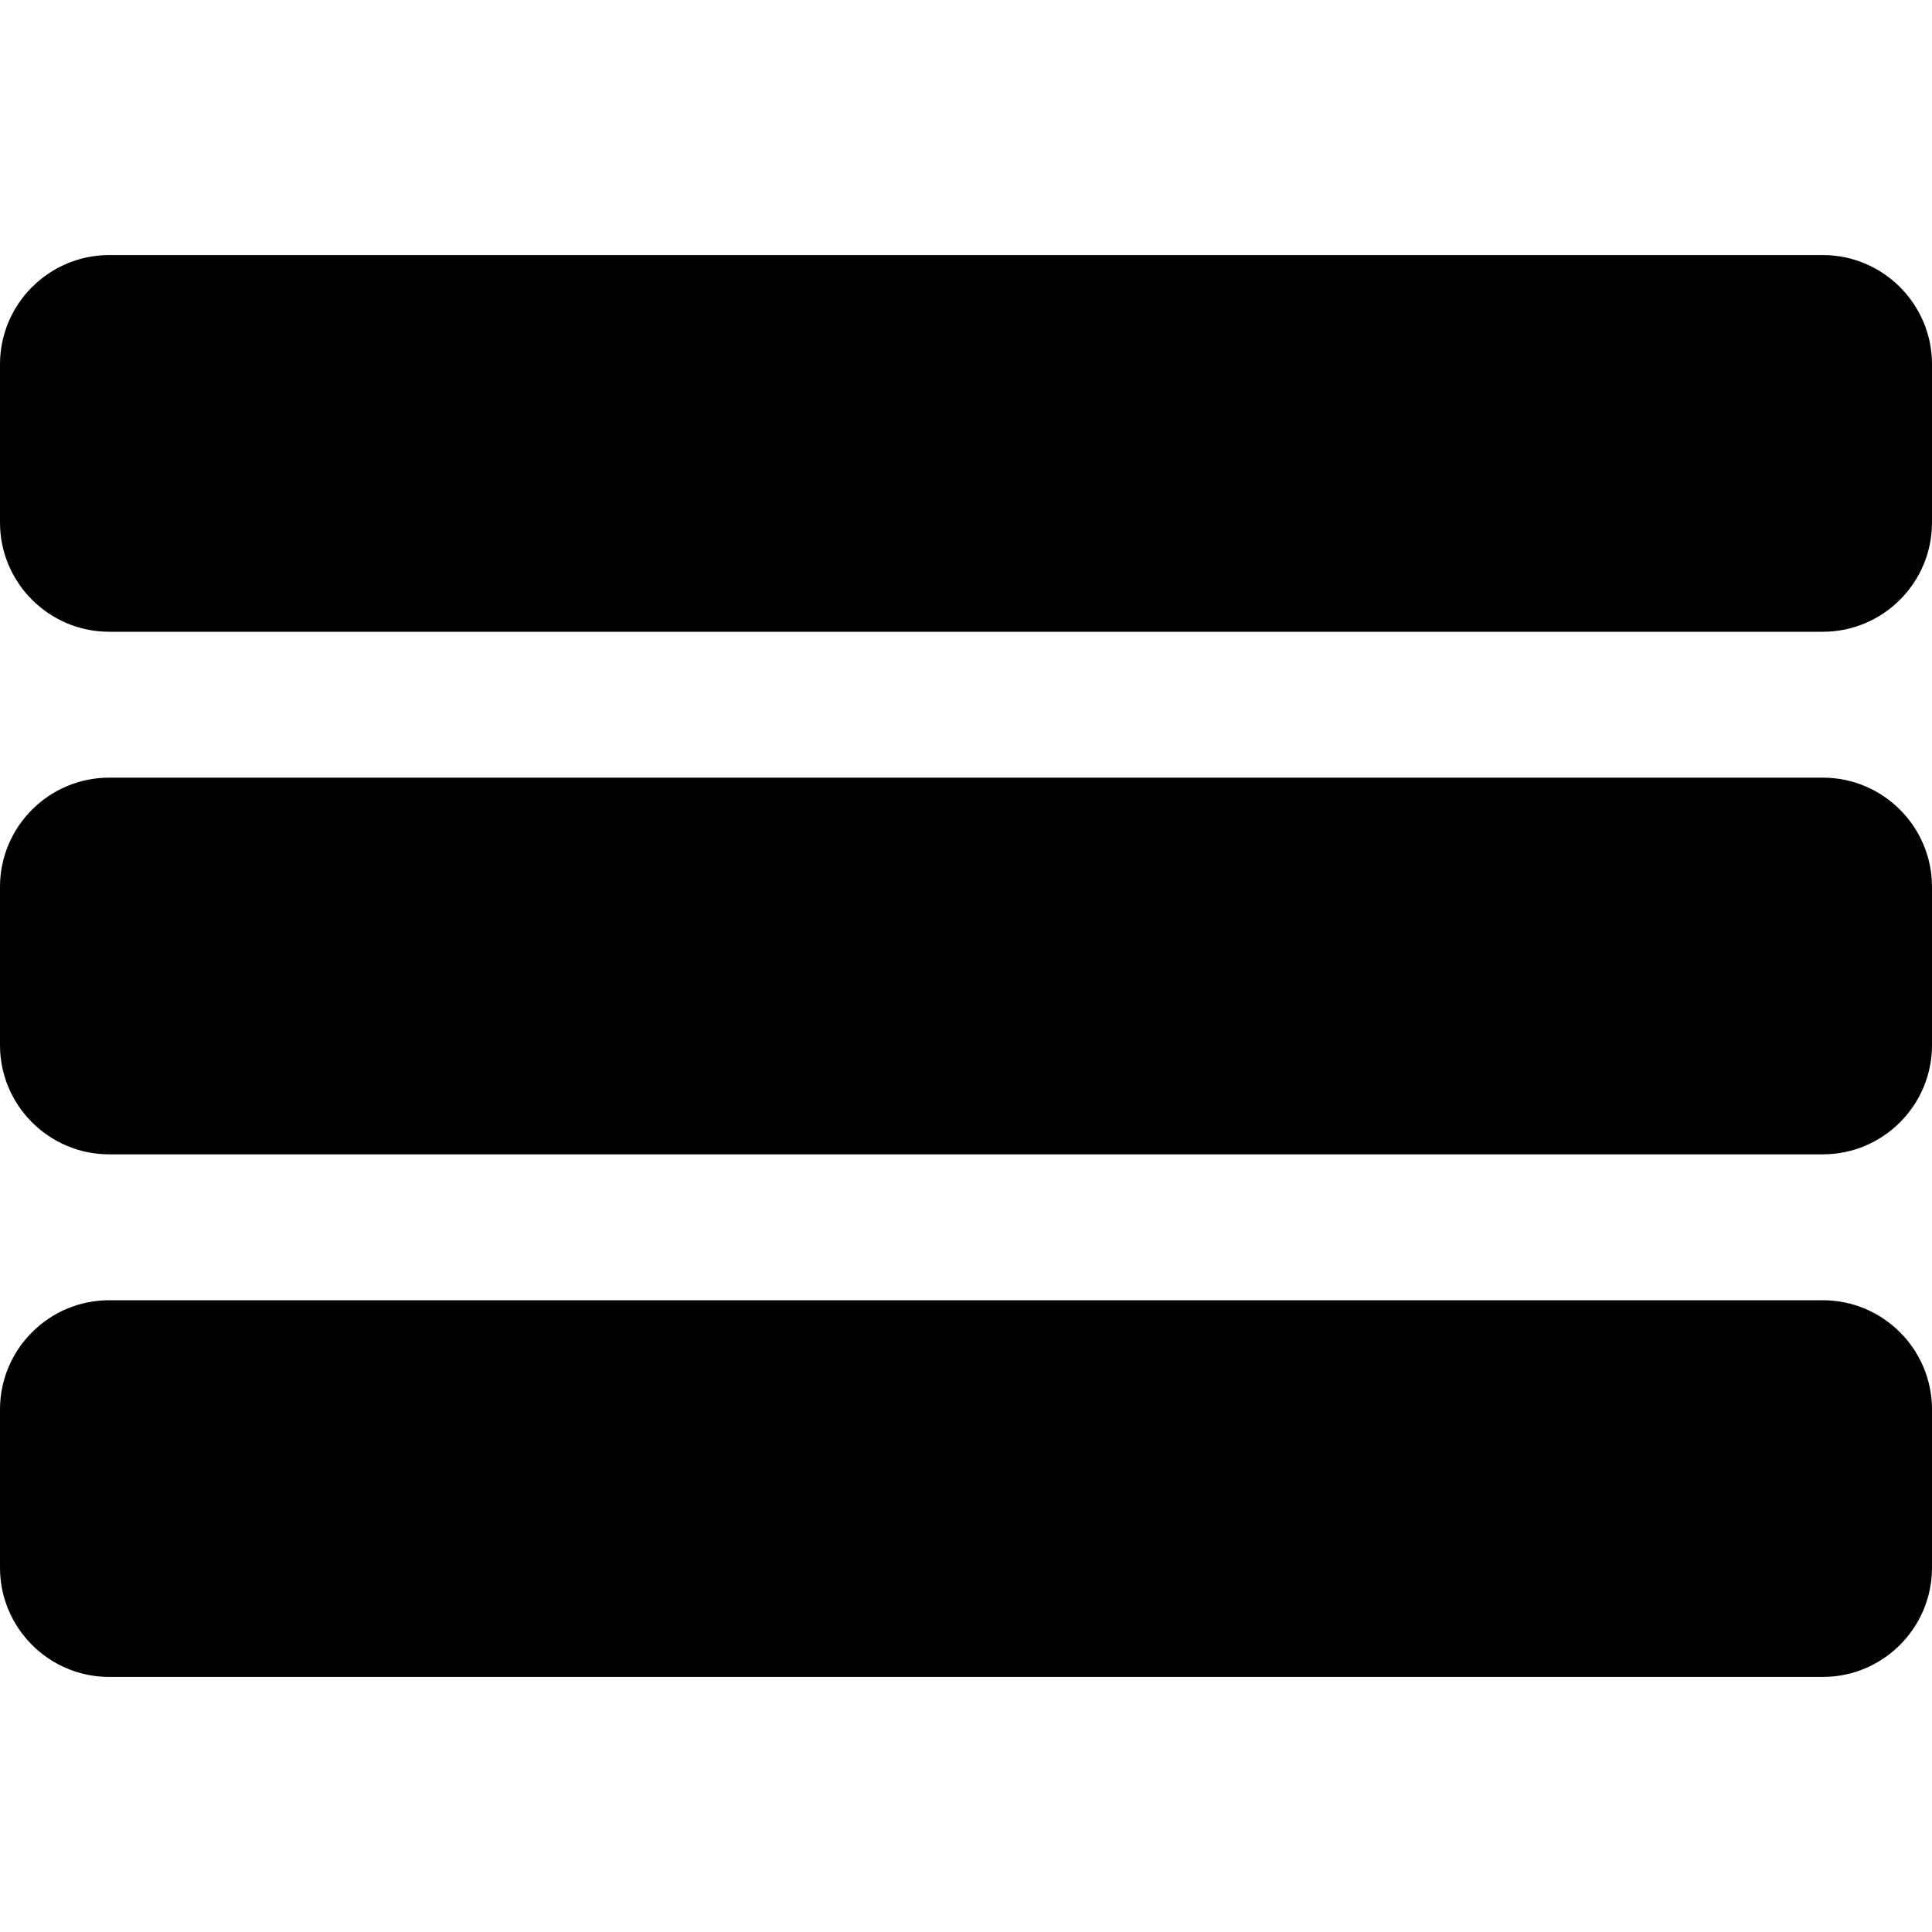
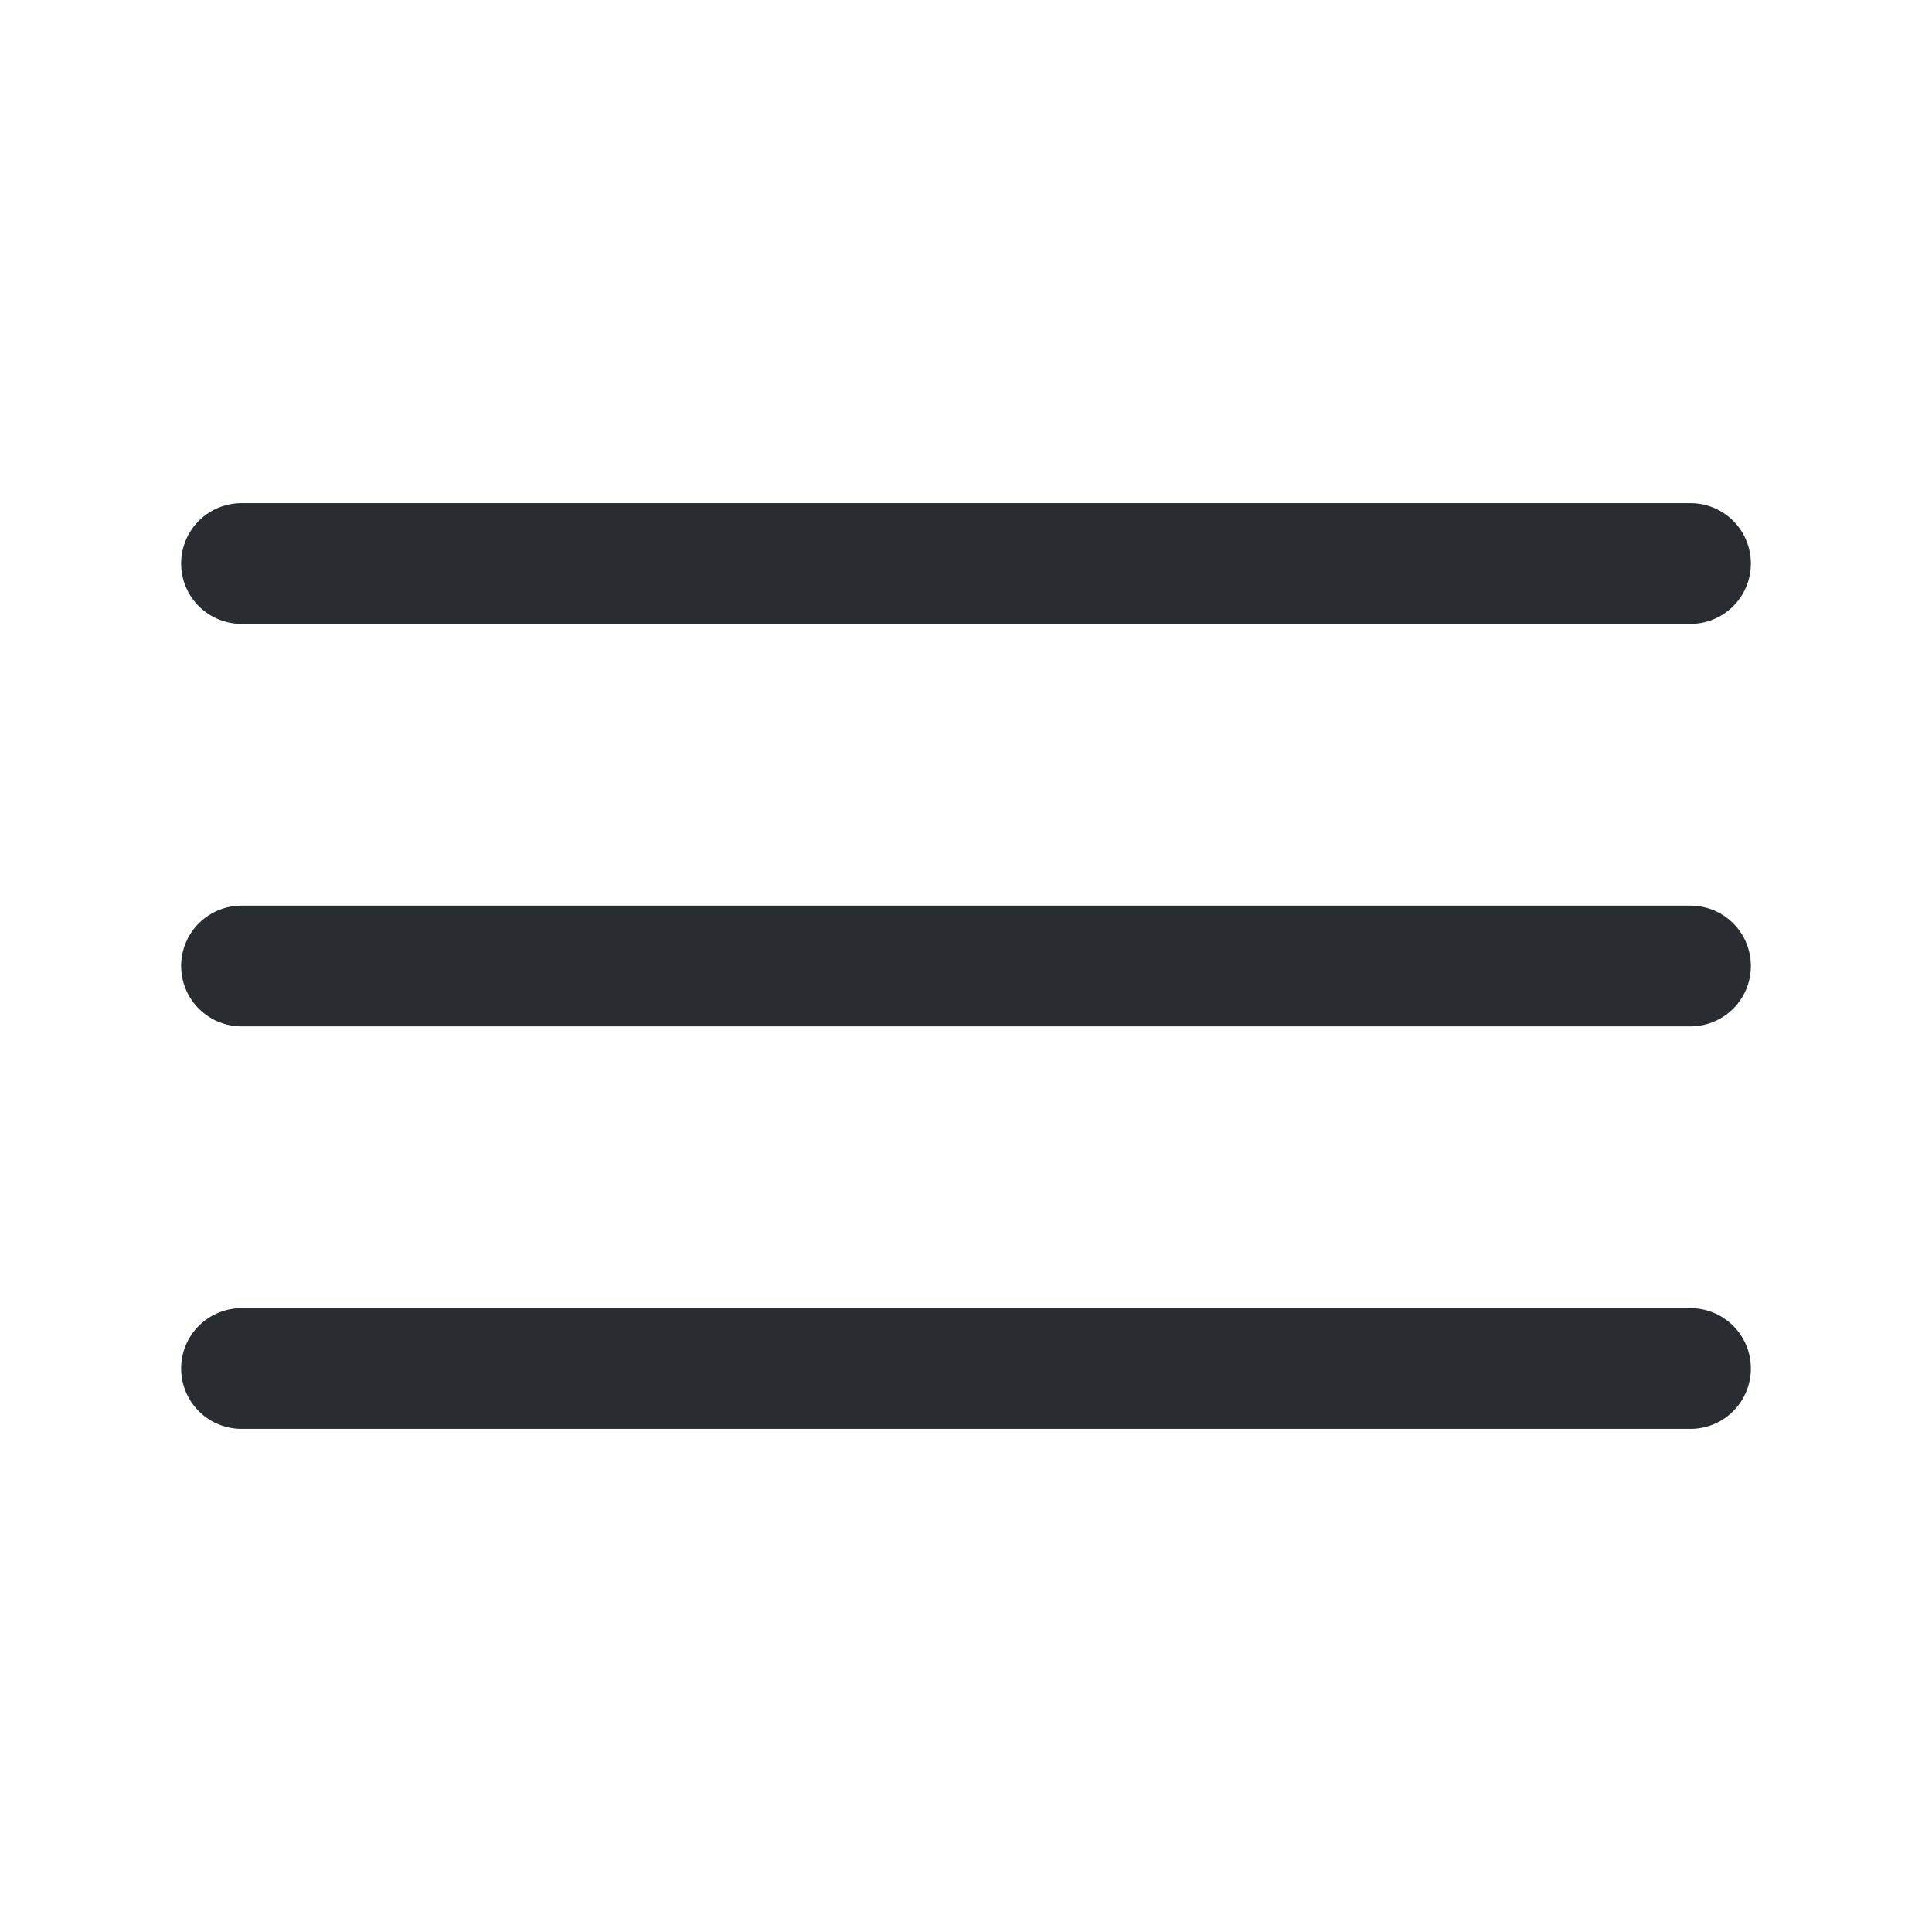
- <svg xmlns="http://www.w3.org/2000/svg" fill="#000000" height="800px" width="800px" version="1.1" id="Layer_1" viewBox="0 0 297 297" xml:space="preserve">
-   <g>
-     <g>
-       <g>
-         <path d="M280.214,39.211H16.786C7.531,39.211,0,46.742,0,55.997v24.335c0,9.256,7.531,16.787,16.786,16.787h263.428     c9.255,0,16.786-7.531,16.786-16.787V55.997C297,46.742,289.469,39.211,280.214,39.211z" />
-         <path d="M280.214,119.546H16.786C7.531,119.546,0,127.077,0,136.332v24.336c0,9.255,7.531,16.786,16.786,16.786h263.428     c9.255,0,16.786-7.531,16.786-16.786v-24.336C297,127.077,289.469,119.546,280.214,119.546z" />
-         <path d="M280.214,199.881H16.786C7.531,199.881,0,207.411,0,216.668v24.335c0,9.255,7.531,16.786,16.786,16.786h263.428     c9.255,0,16.786-7.531,16.786-16.786v-24.335C297,207.411,289.469,199.881,280.214,199.881z" />
-       </g>
-     </g>
-   </g>
+ <svg xmlns="http://www.w3.org/2000/svg" width="800px" height="800px" viewBox="0 0 24 24" fill="none">
+   <path d="M3 7H21" stroke="#292D32" stroke-width="1.5" stroke-linecap="round" />
+   <path d="M3 12H21" stroke="#292D32" stroke-width="1.5" stroke-linecap="round" />
+   <path d="M3 17H21" stroke="#292D32" stroke-width="1.5" stroke-linecap="round" />
</svg>
